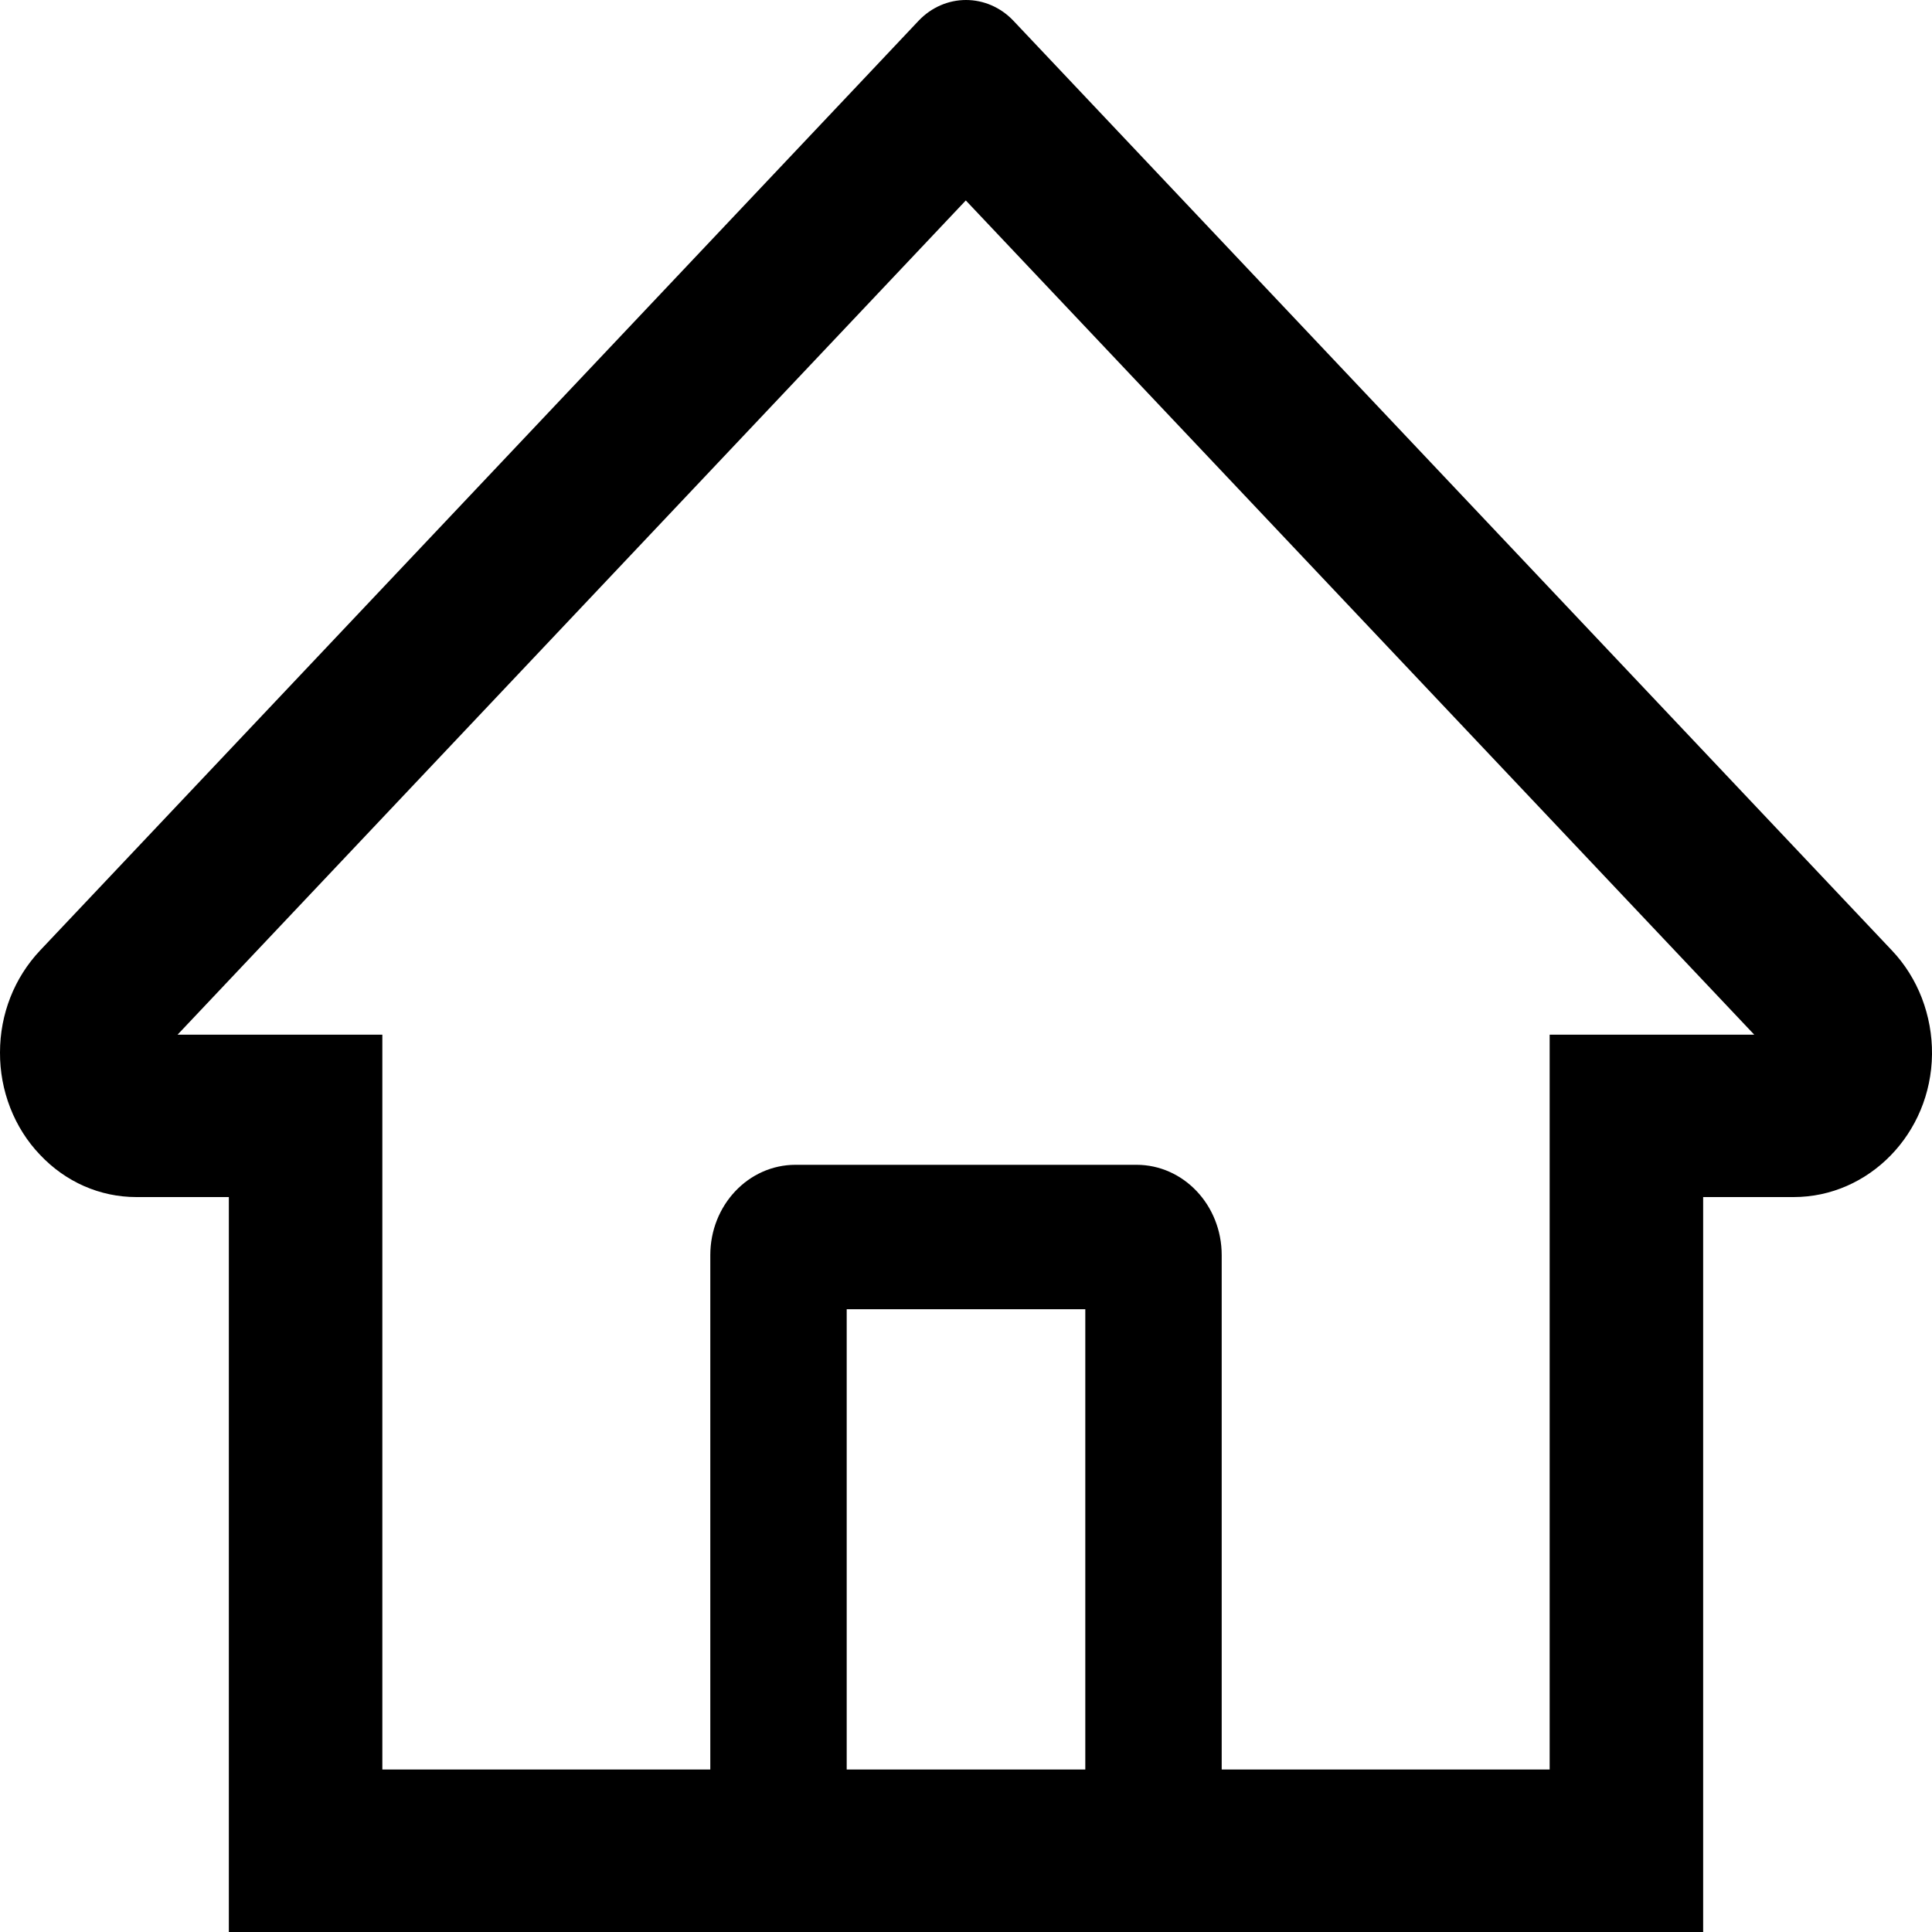
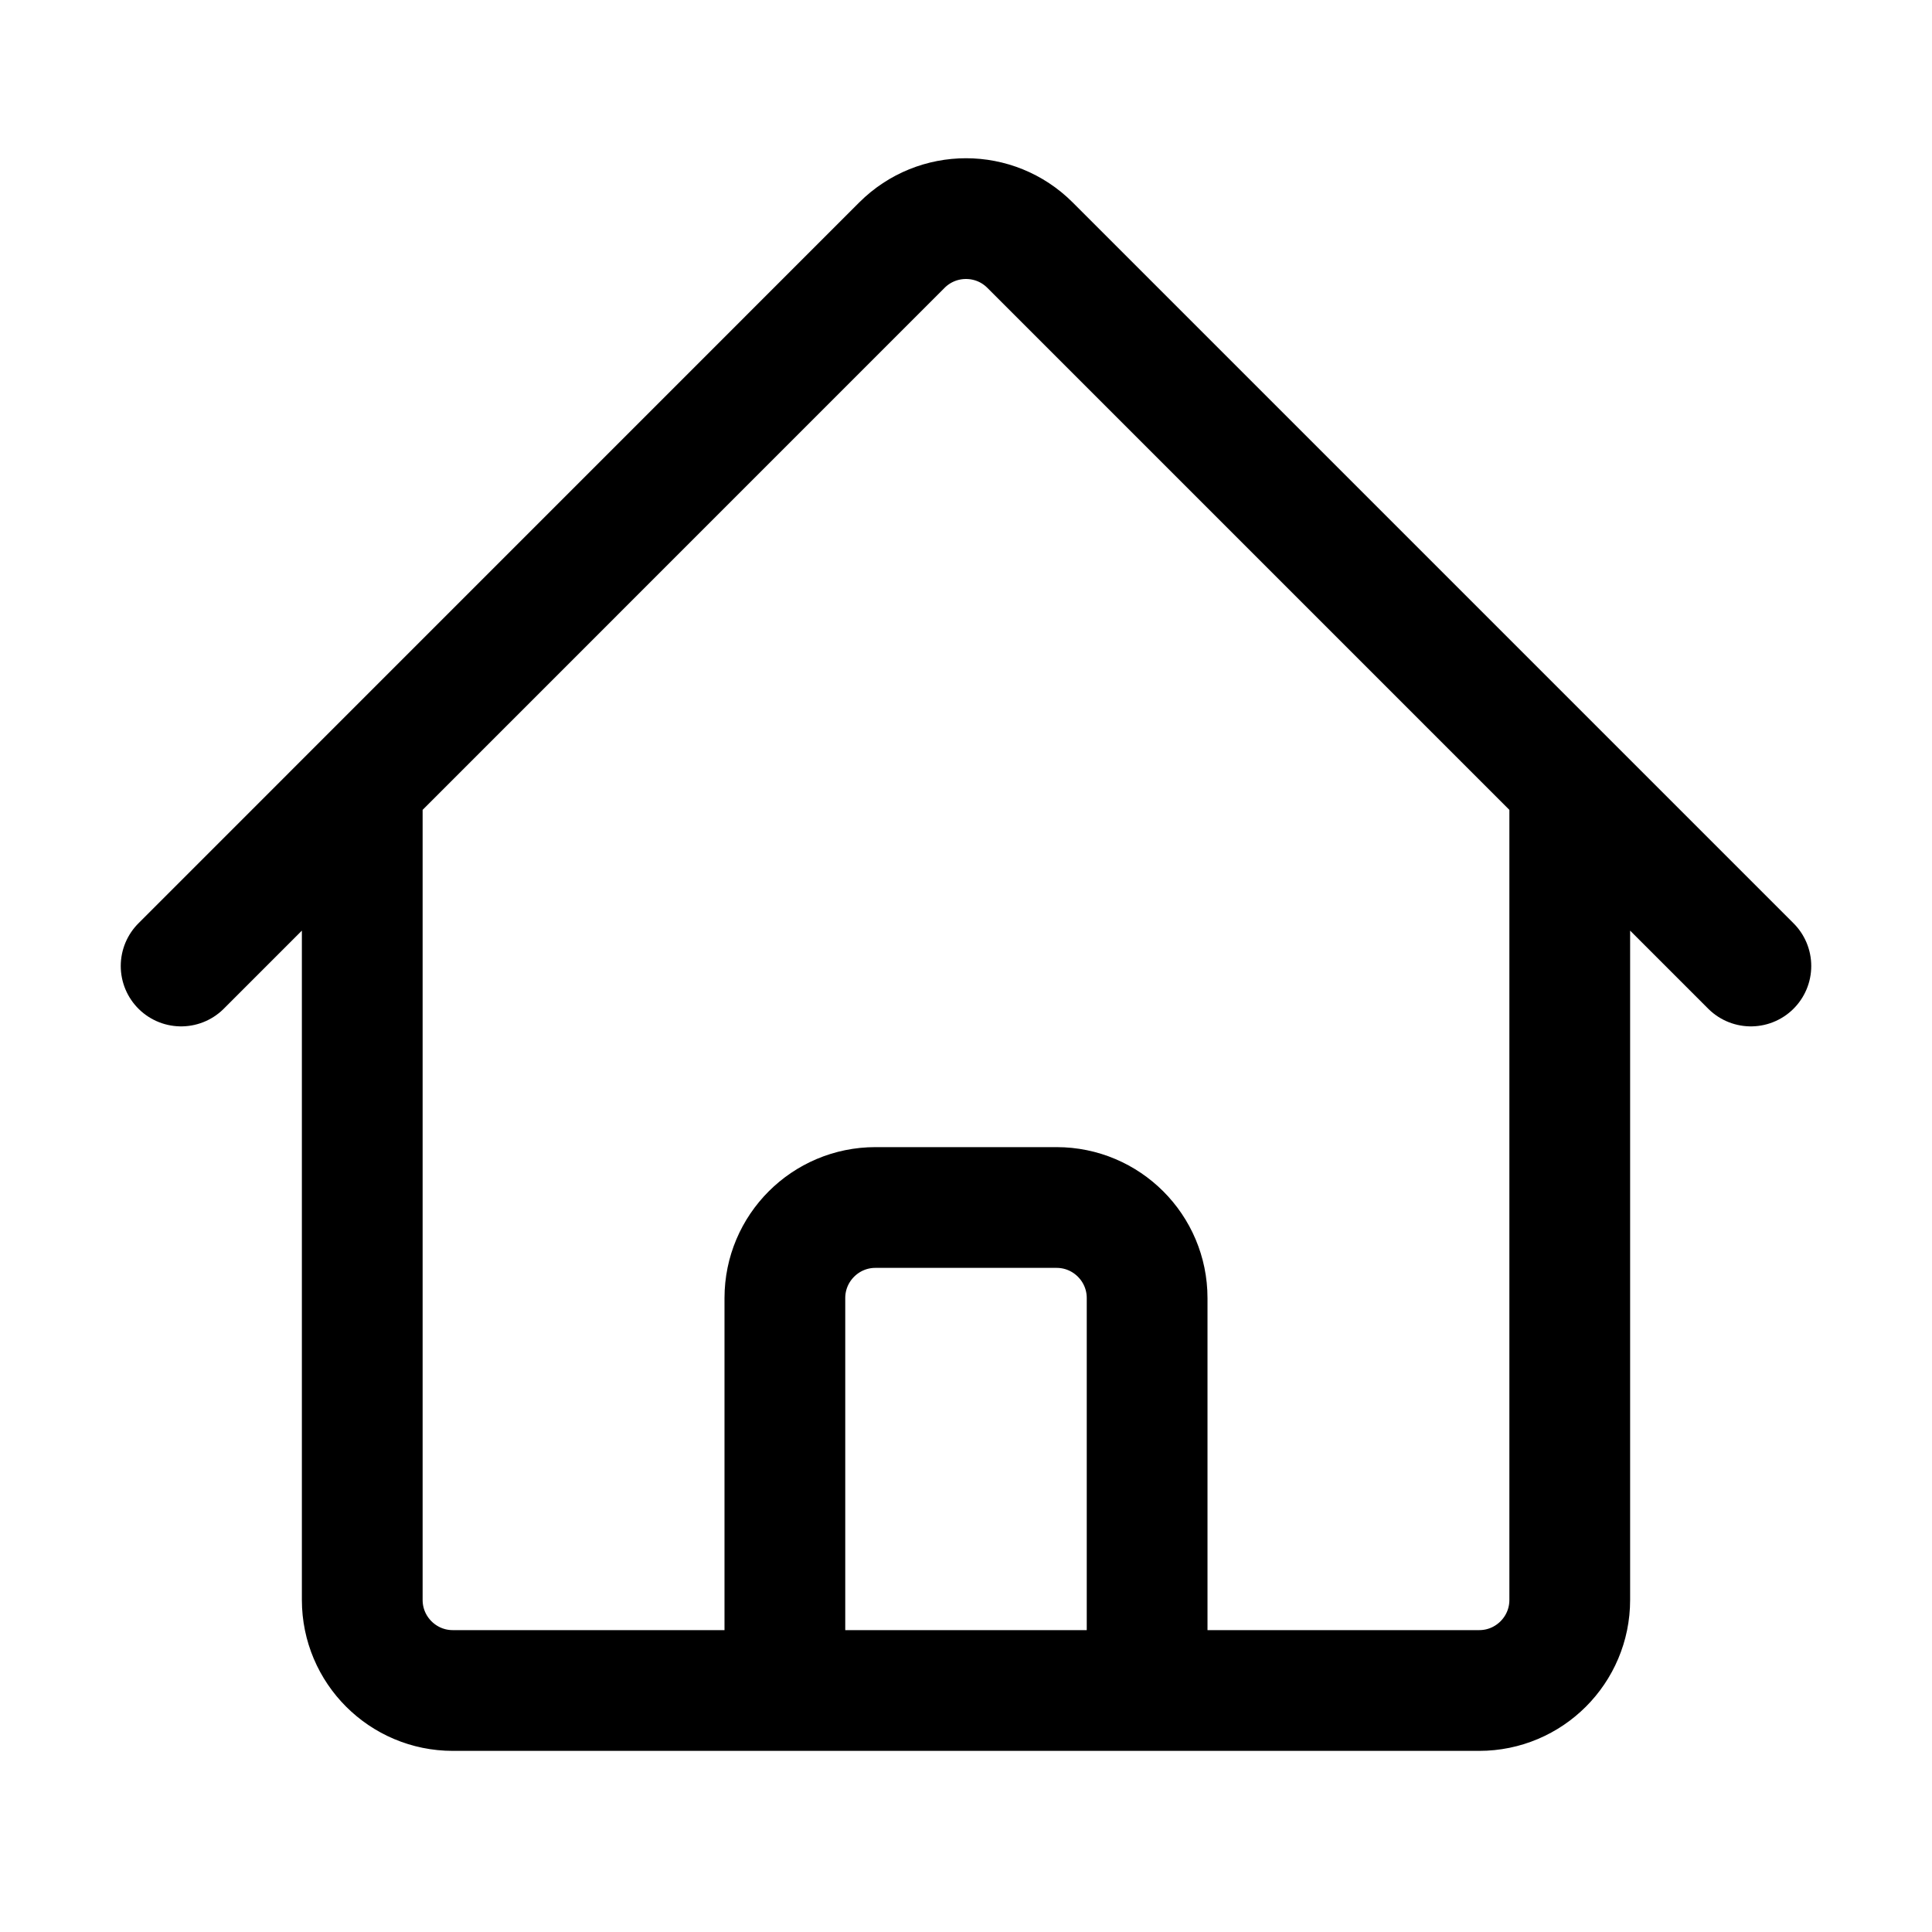
- <svg xmlns="http://www.w3.org/2000/svg" width="20" height="20" viewBox="0 0 20 20">
-   <path d="M0.415 9.839L8.939 0.819L9.51 0.214C9.64 0.077 9.816 0 10 0C10.184 0 10.36 0.077 10.49 0.214L19.585 9.839C19.719 9.98 19.824 10.148 19.895 10.332C19.966 10.517 20.002 10.715 20 10.914C19.991 11.736 19.345 12.392 18.568 12.392H17.631V20H2.369V12.392H1.412C1.035 12.392 0.679 12.236 0.413 11.953C0.281 11.815 0.177 11.65 0.106 11.468C0.035 11.286 -0.001 11.092 1.29338e-05 10.895C1.29338e-05 10.498 0.148 10.122 0.415 9.839V9.839ZM8.765 18.318H11.235V13.553H8.765V18.318ZM3.958 10.711V18.318H7.353V12.993C7.353 12.476 7.748 12.058 8.235 12.058H11.765C12.252 12.058 12.647 12.476 12.647 12.993V18.318H16.042V10.711H18.16L9.998 2.075L9.488 2.615L1.838 10.711H3.958Z" />
+ <svg xmlns="http://www.w3.org/2000/svg" fill="none" stroke="currentColor" stroke-width="1.5" viewBox="0 0 24 24" aria-hidden="true">
+   <path stroke-linecap="round" stroke-linejoin="round" d="M2.25 12l8.954-8.955c.44-.439 1.152-.439 1.591 0L21.75 12M4.5 9.75v10.125c0 .621.504 1.125 1.125 1.125H9.75v-4.875c0-.621.504-1.125 1.125-1.125h2.25c.621 0 1.125.504 1.125 1.125V21h4.125c.621 0 1.125-.504 1.125-1.125V9.75M8.25 21h8.25" />
</svg>
